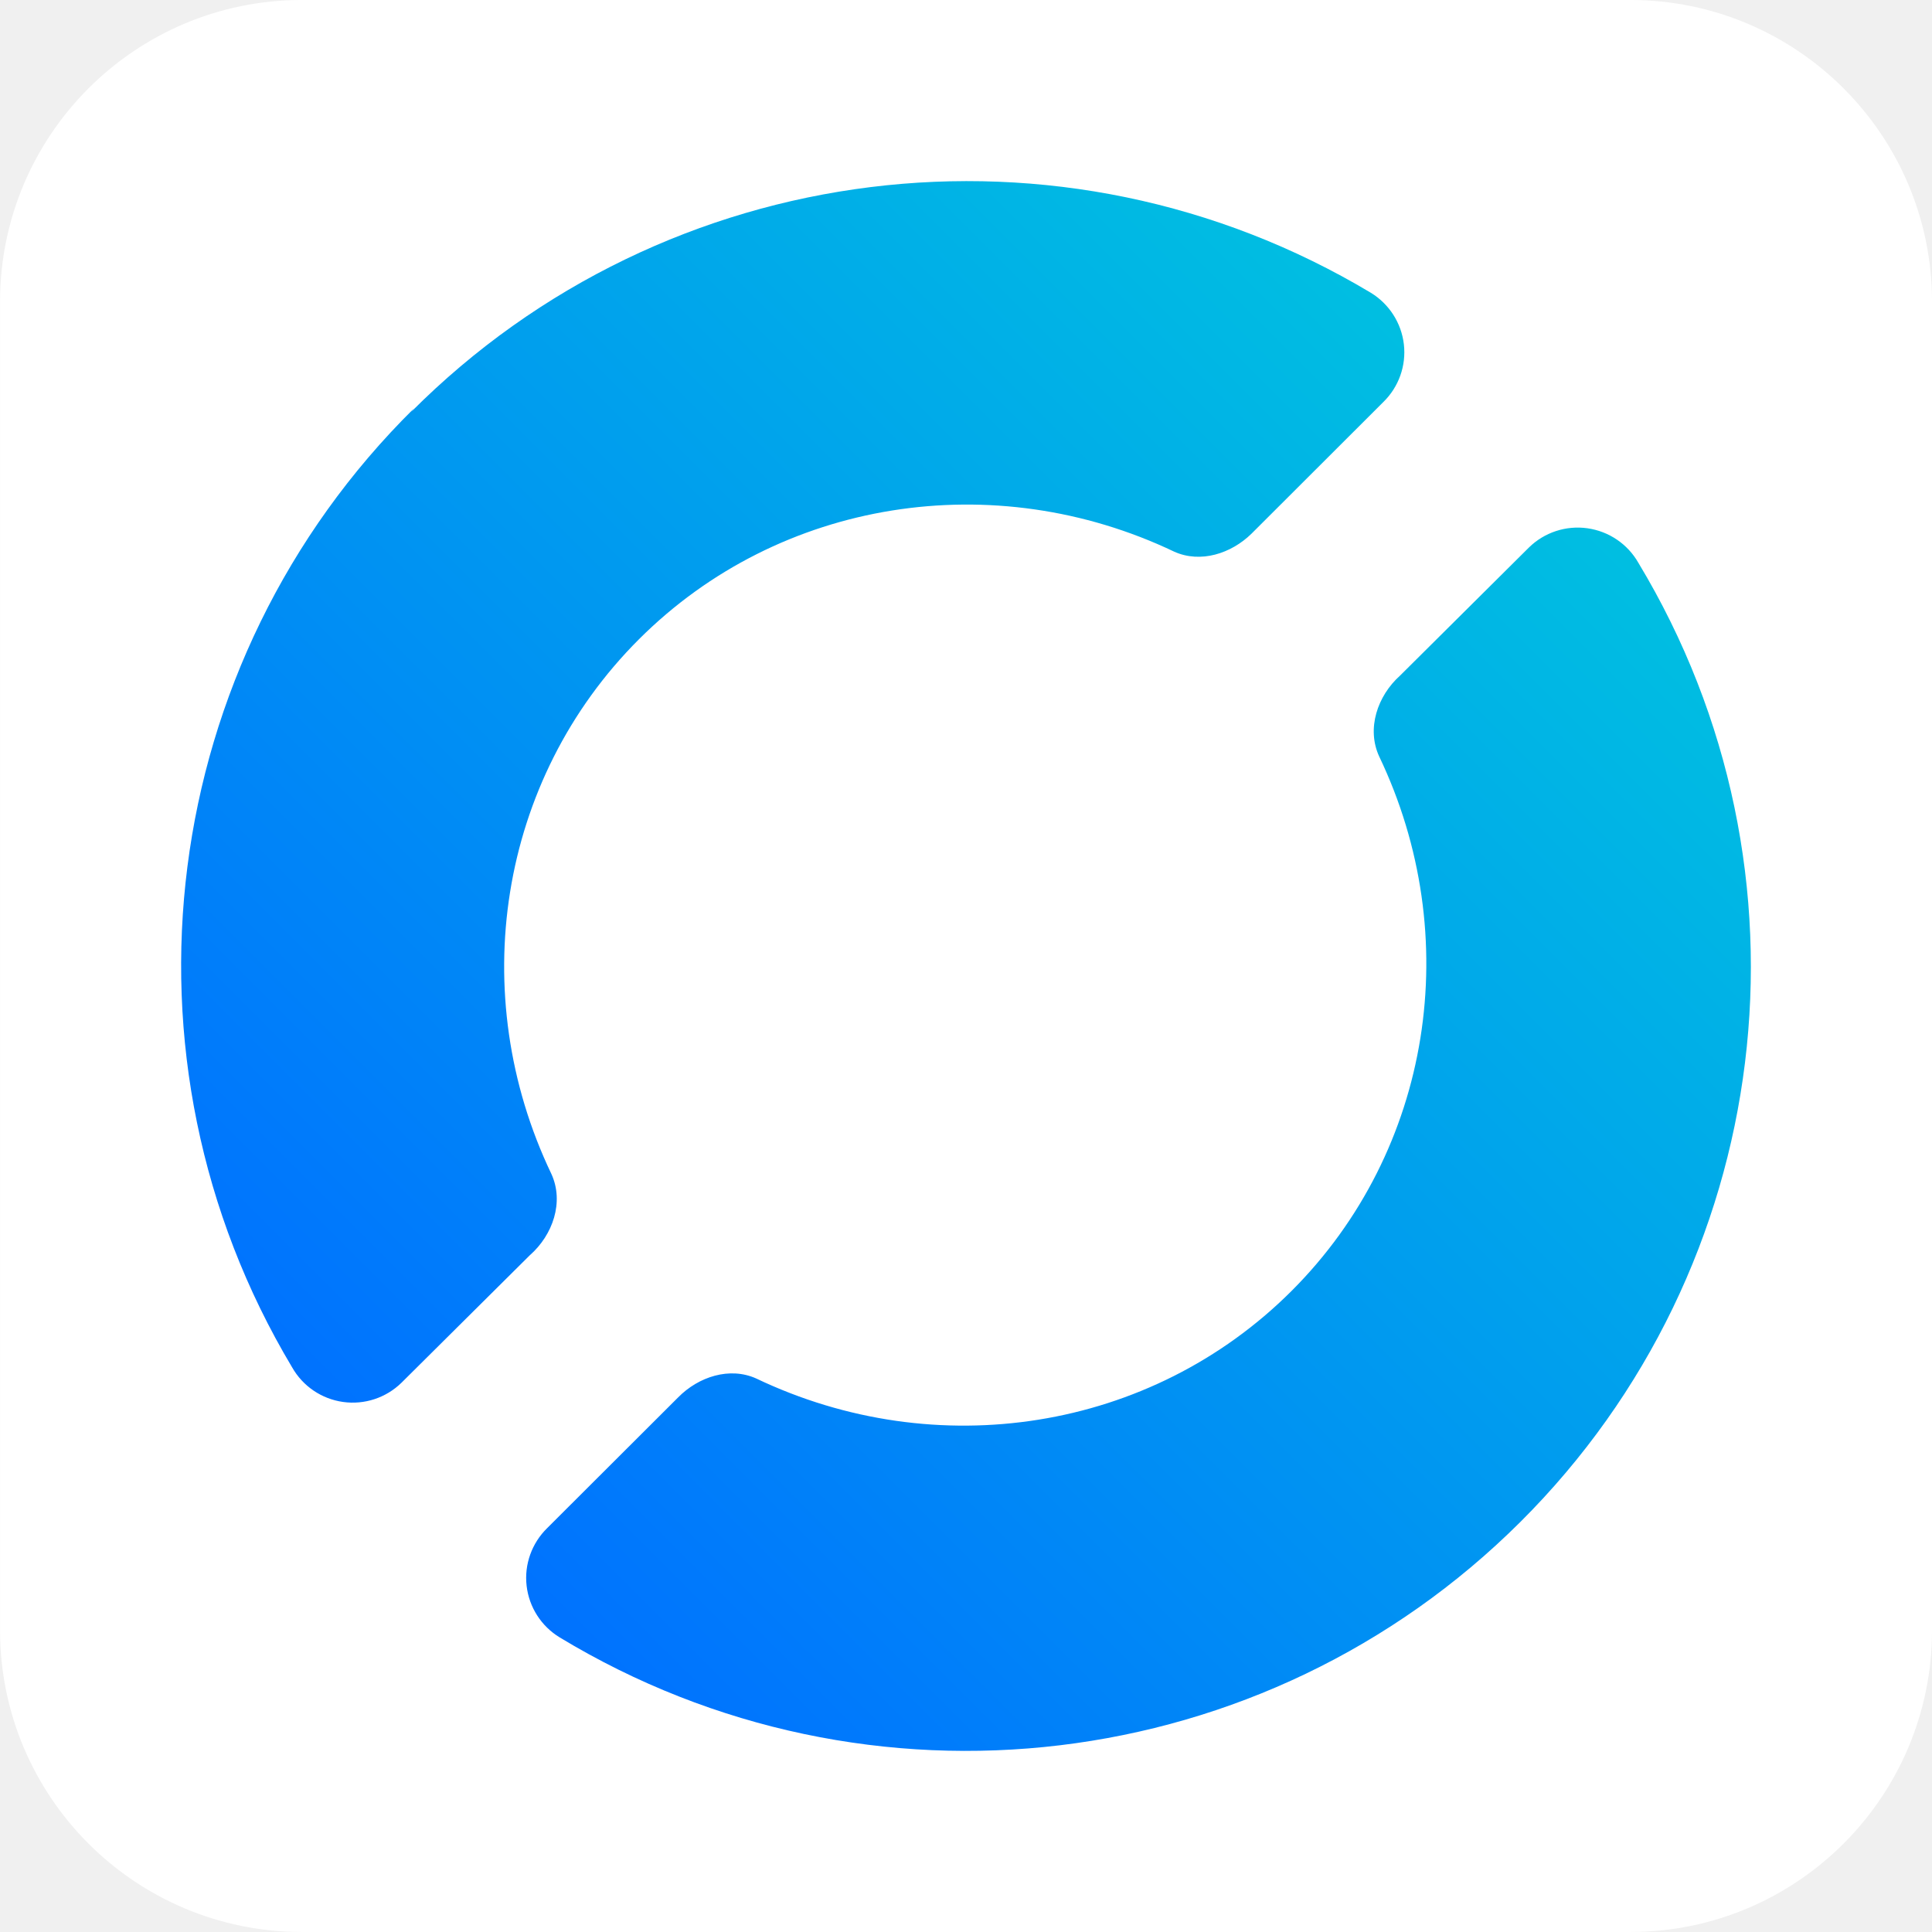
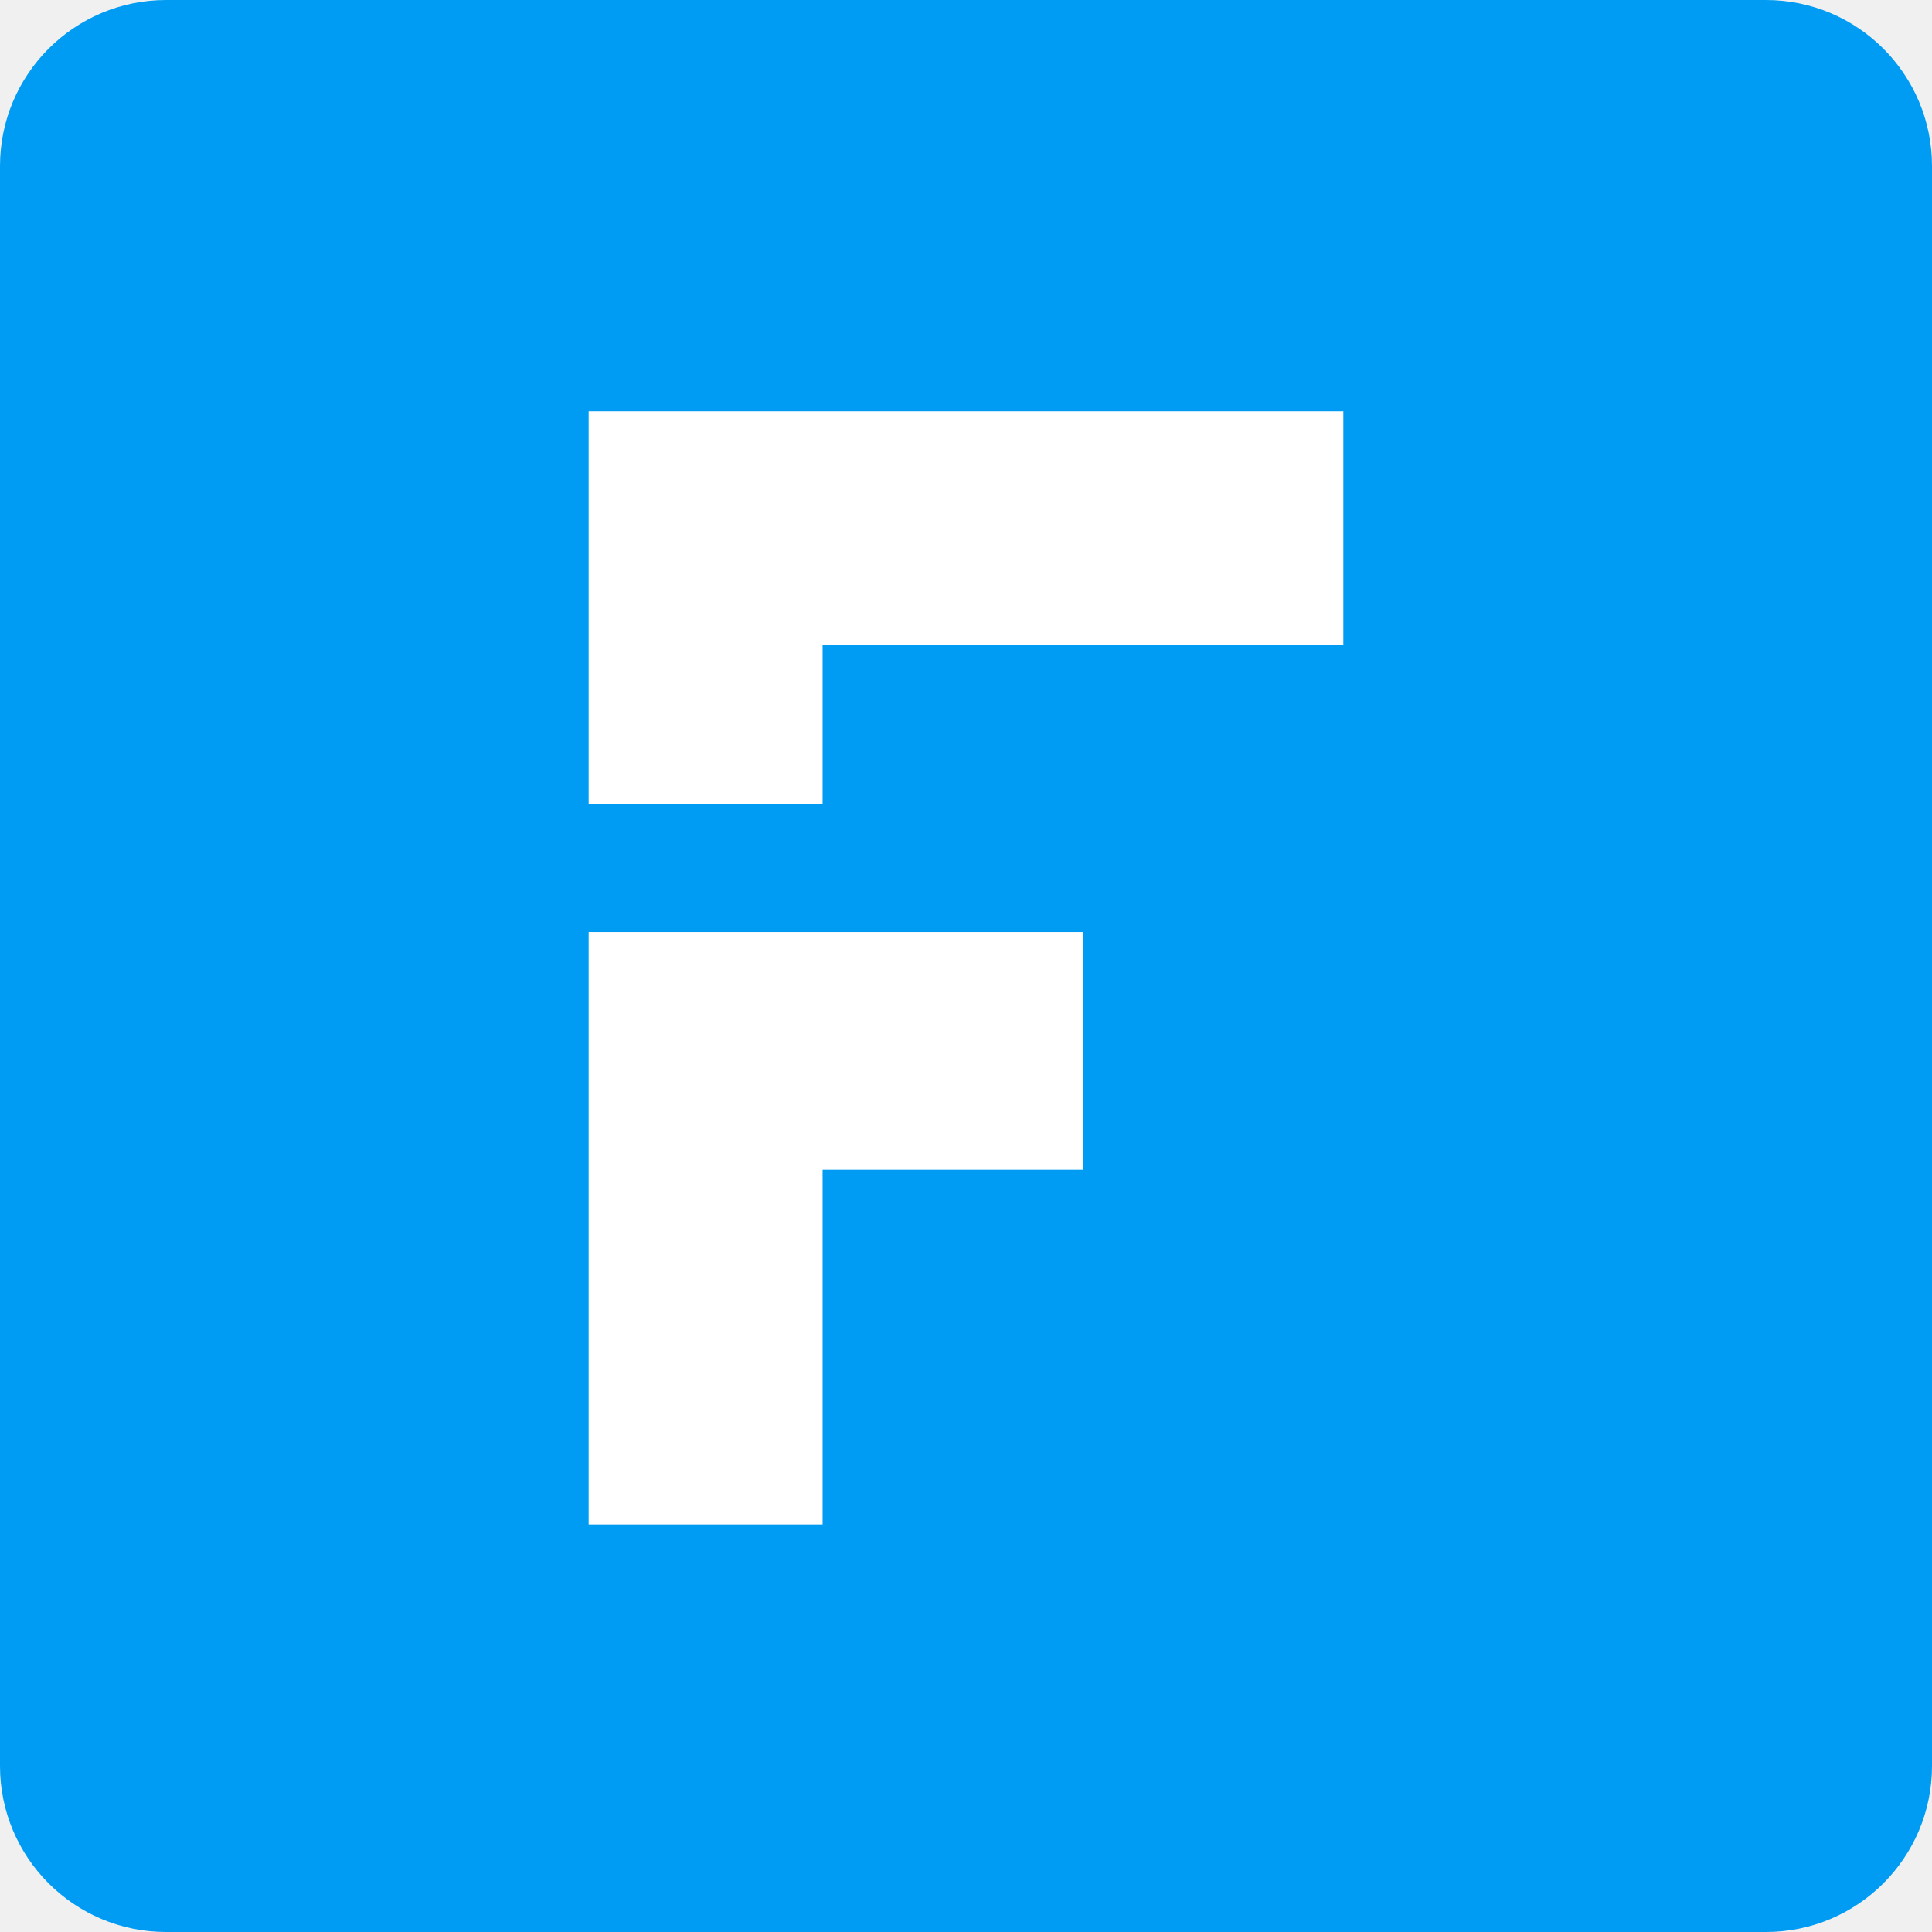
- <svg xmlns="http://www.w3.org/2000/svg" xmlns:xlink="http://www.w3.org/1999/xlink" style="isolation:isolate" viewBox="66.993 897.484 32 32" version="1.1" id="svg11" xml:space="preserve" width="32" height="32">
-   <defs id="defs15">
-     <linearGradient xlink:href="#a" id="linearGradient765" gradientUnits="userSpaceOnUse" gradientTransform="matrix(26.00048,0,0,25.99936,17.98453,891.7487)" x1="0.148" y1="0.851" x2="0.845" y2="0.154" />
-   </defs>
-   <linearGradient id="a" x1="0.148" x2="0.845" y1="0.851" y2="0.154" gradientTransform="matrix(26.301,0,0,26.331,90.67354,911.7572)" gradientUnits="userSpaceOnUse">
-     <stop offset="0" stop-color="#004ba6" id="stop4" style="stop-color:#0071ff;stop-opacity:1;" />
-     <stop offset="1" stop-color="#00bfe1" id="stop6" style="stop-color:#00bfe1;stop-opacity:1;" />
-   </linearGradient>
-   <g id="g763" transform="translate(52.0085,8.73577)">
-     <g id="g761">
-       <rect style="fill:#ffffff;fill-opacity:1;stroke:none;stroke-width:1;stroke-dasharray:none;stroke-opacity:1;paint-order:fill markers stroke" id="rect757" width="32" height="32" x="14.985" y="888.748" rx="5" ry="5" />
-       <path fill="url(#a)" d="m 40.309,897.816 -2.135,2.122 c -0.376,0.337 -0.557,0.879 -0.347,1.337 1.423,2.976 0.883,6.524 -1.451,8.856 -2.335,2.331 -5.887,2.871 -8.867,1.449 -0.439,-0.197 -0.954,-0.03 -1.292,0.313 l -2.17,2.166 c -0.255,0.25 -0.381,0.602 -0.34,0.956 0.041,0.354 0.243,0.669 0.548,0.854 5.113,3.095 11.679,2.306 15.911,-1.912 4.232,-4.216 5.039,-10.773 1.955,-15.887 -0.177,-0.311 -0.489,-0.522 -0.844,-0.572 -0.355,-0.05 -0.713,0.068 -0.968,0.318 z M 21.843,895.511 c -4.253,4.2 -5.086,10.758 -2.02,15.885 0.177,0.312 0.488,0.523 0.843,0.573 0.355,0.05 0.713,-0.068 0.969,-0.319 l 2.123,-2.109 c 0.385,-0.337 0.572,-0.885 0.359,-1.349 -1.423,-2.976 -0.884,-6.524 1.451,-8.856 2.334,-2.331 5.887,-2.871 8.866,-1.45 0.434,0.195 0.942,0.033 1.281,-0.3 l 2.182,-2.179 c 0.255,-0.249 0.381,-0.601 0.34,-0.956 -0.041,-0.353 -0.243,-0.668 -0.548,-0.854 -5.122,-3.068 -11.678,-2.255 -15.893,1.972 z" id="path759" style="fill:url(#linearGradient765);stroke-width:0.988" />
-     </g>
-   </g>
+ <svg xmlns="http://www.w3.org/2000/svg" viewBox="0 0 512 512" width="512" height="512">
+   <rect width="512" height="512" rx="44" fill="#009CF3" />
+   <path fill="#fff" d="M156 109H356V171H156ZM156 171H218V213H156ZM156 247H287V310H156ZM156 310H218V404H156Z" />
</svg>
